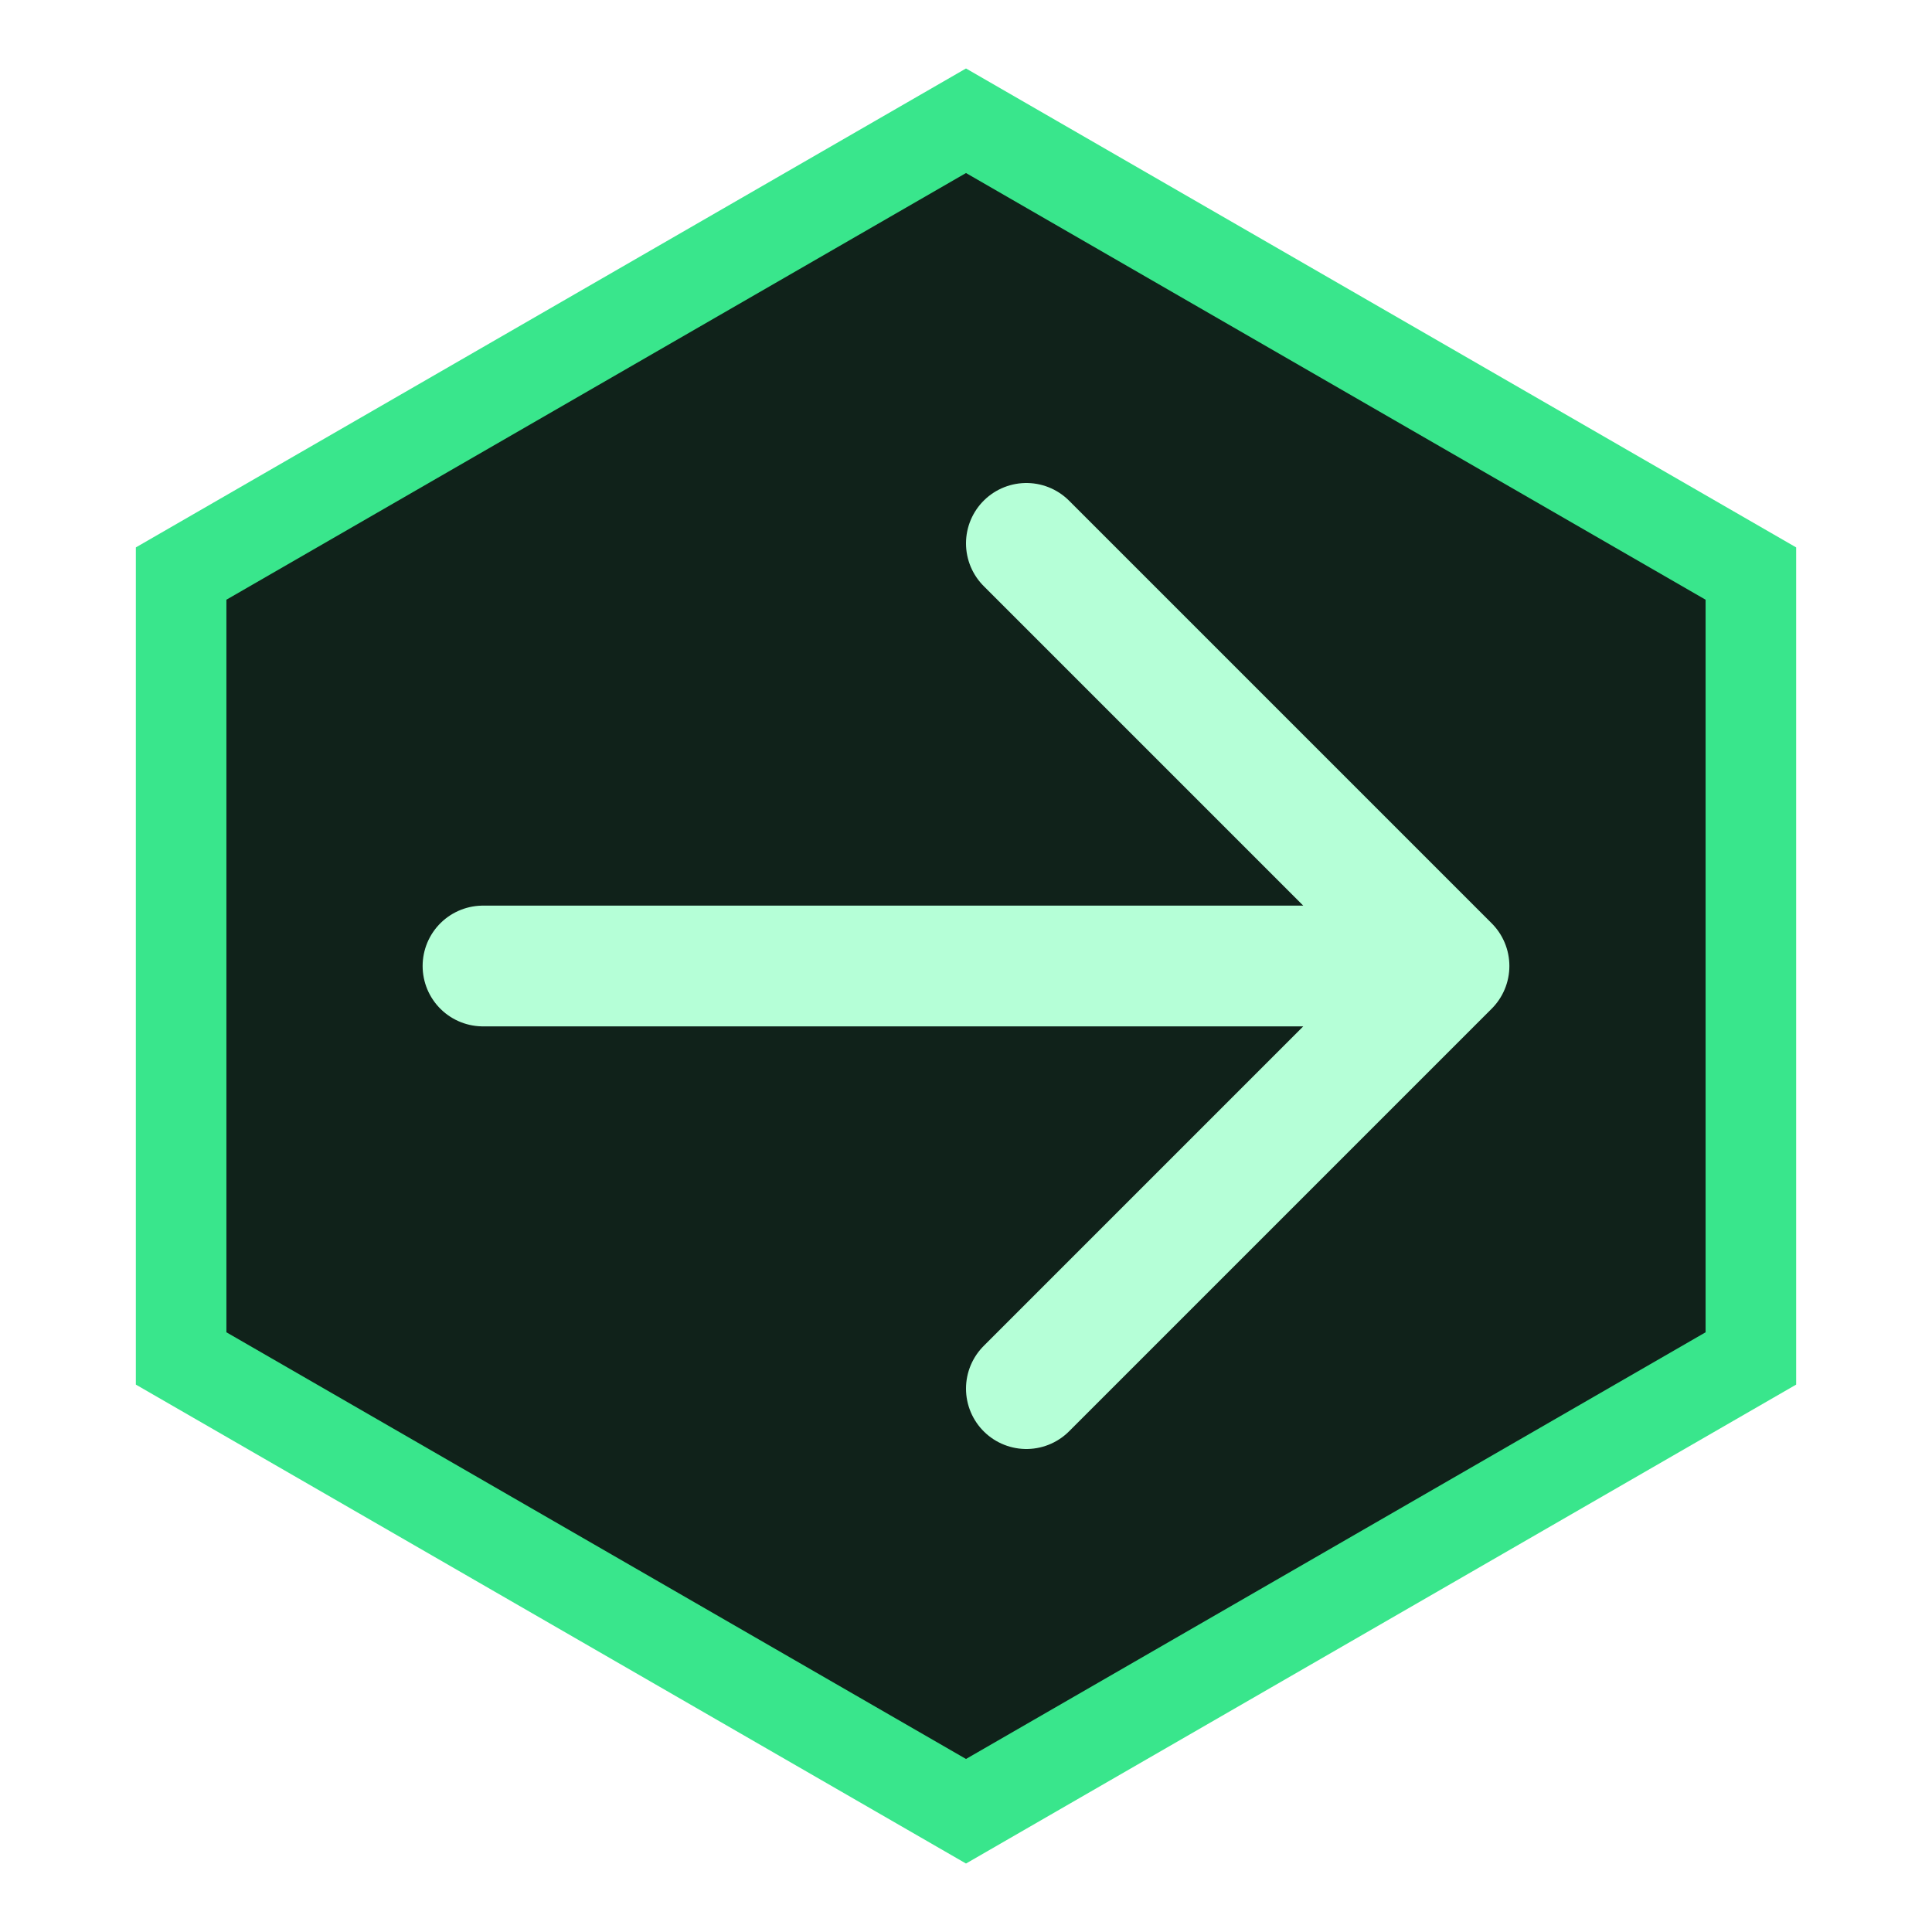
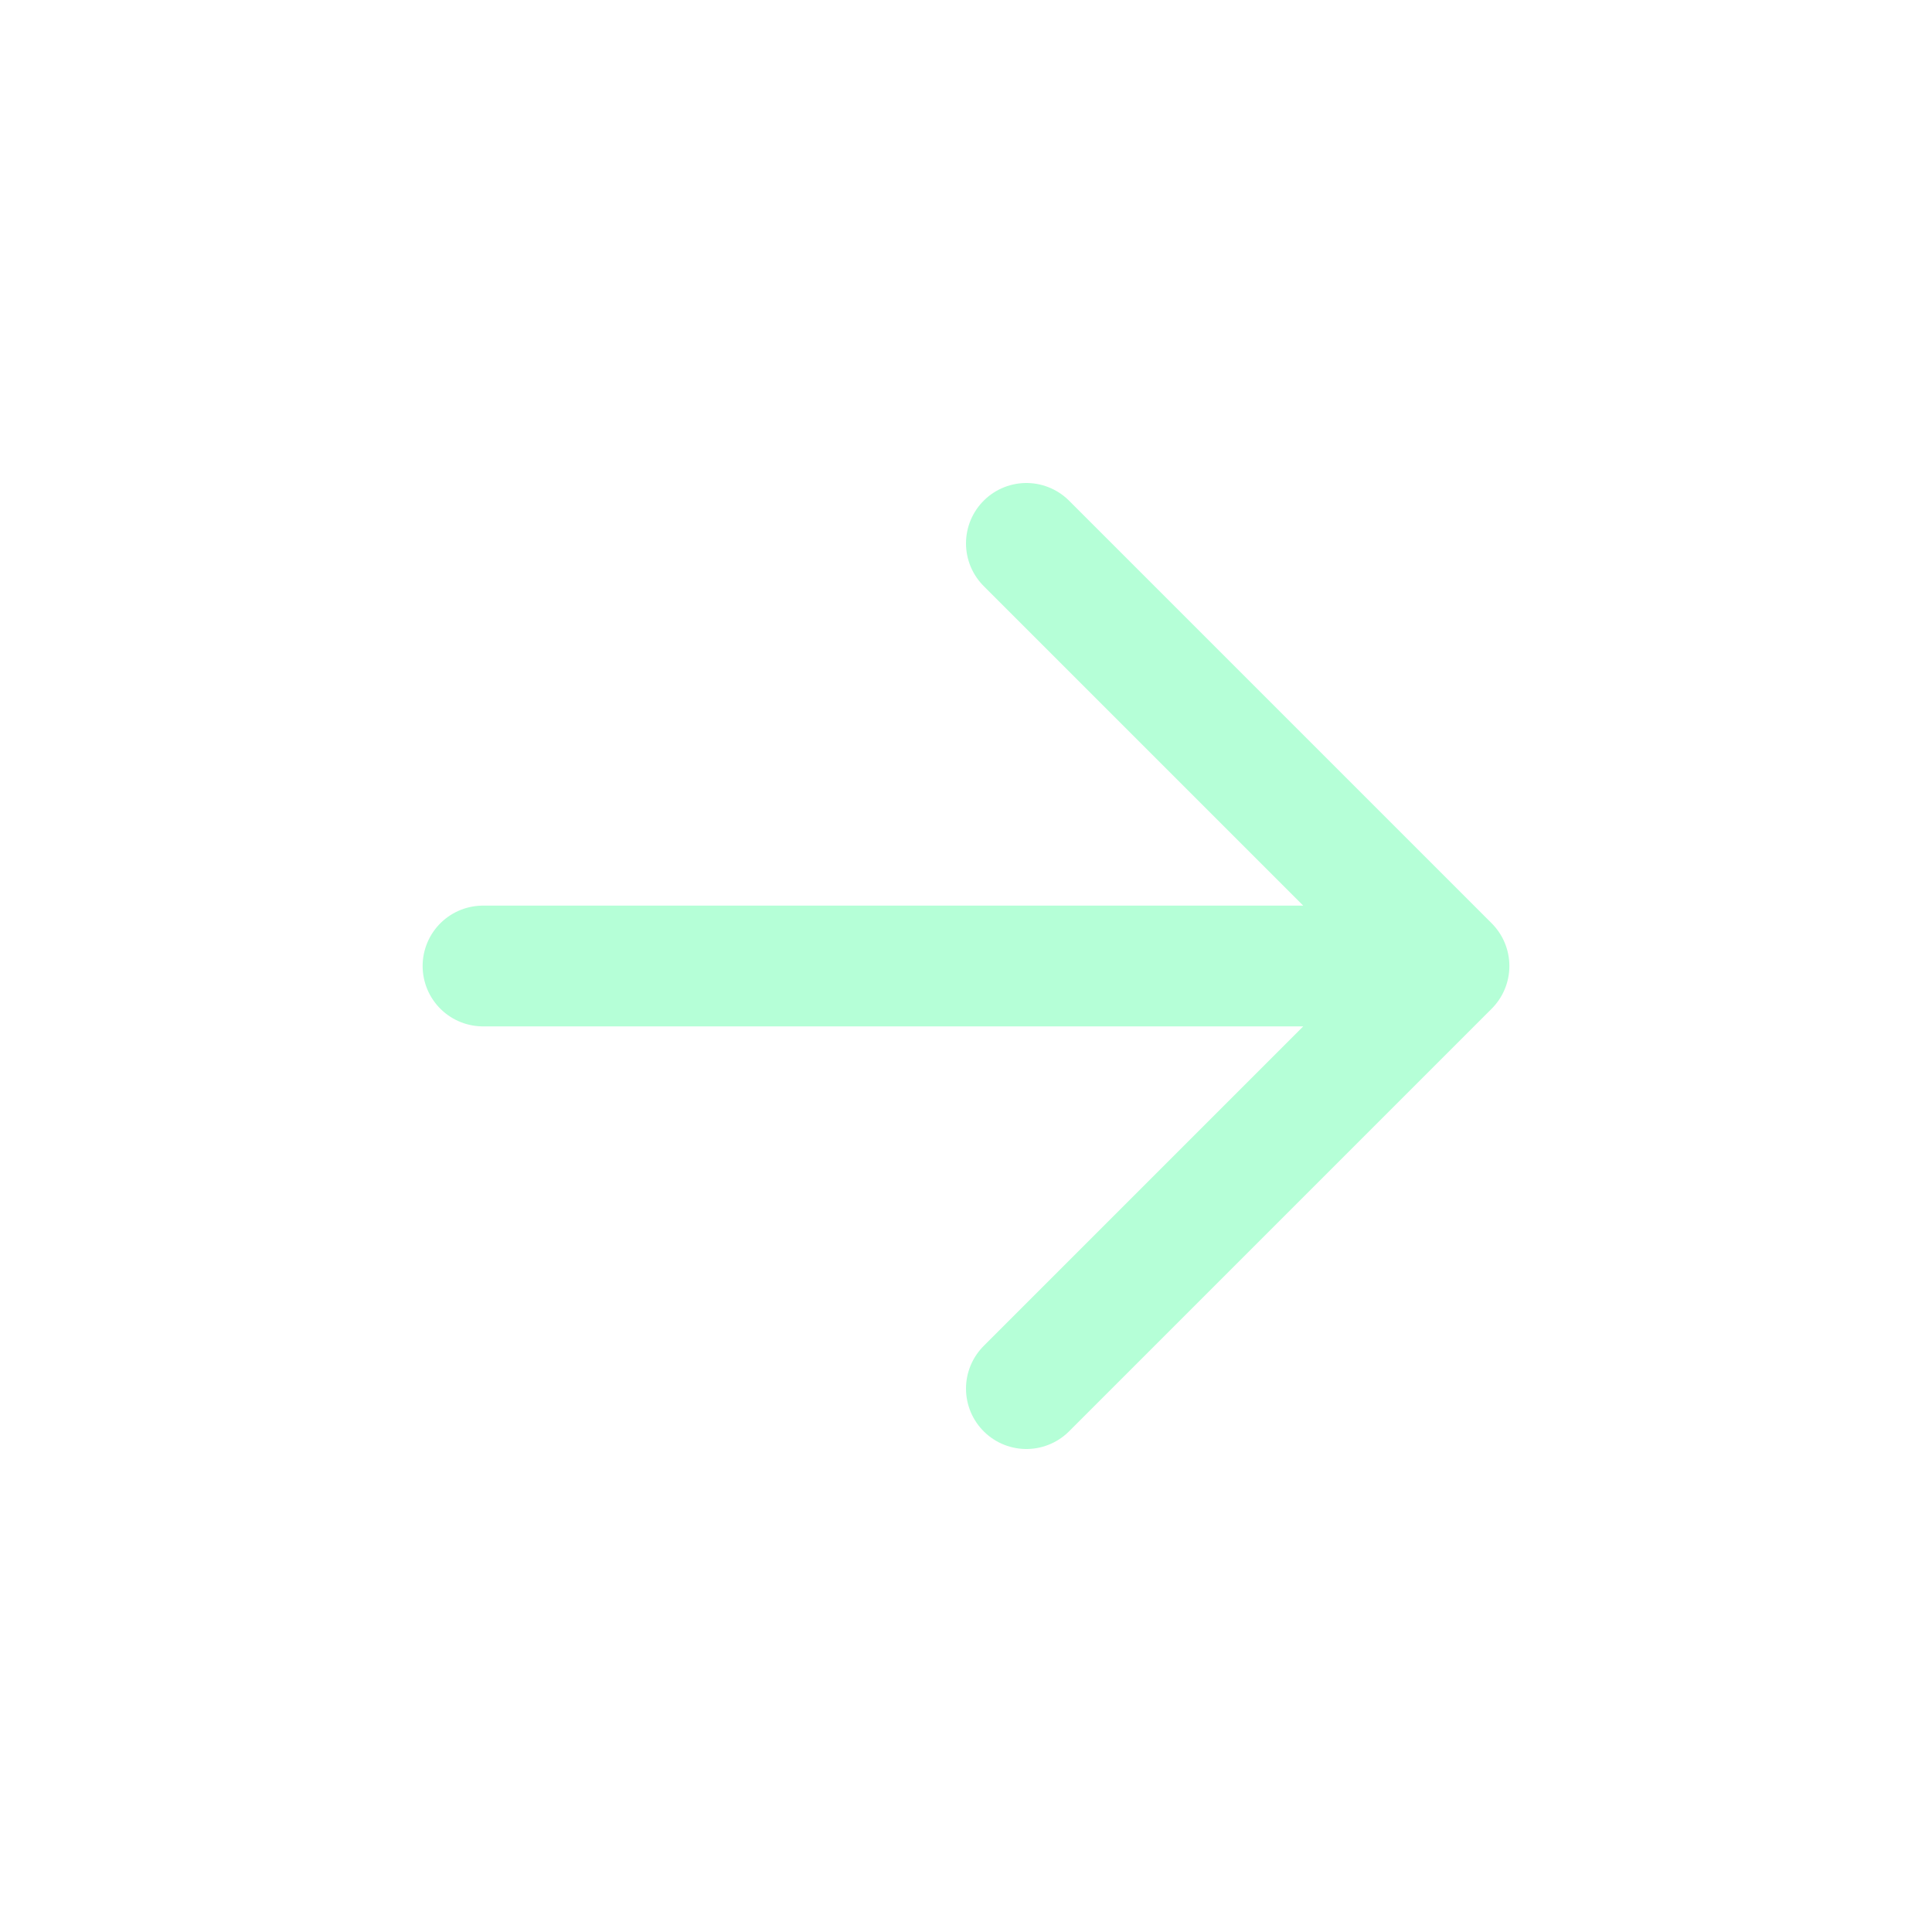
<svg xmlns="http://www.w3.org/2000/svg" viewBox="0 0 32 32">
-   <path d="M16 2 29 9.5v13L16 30 3 22.5v-13z" fill="#10221a" stroke="#39e68c" stroke-width="1.5" />
  <g fill="none" stroke="#b5ffd7" stroke-width="2" stroke-linecap="round" stroke-linejoin="round">
    <path d="M8 16h16m-7-7 7 7-7 7" />
  </g>
</svg>
